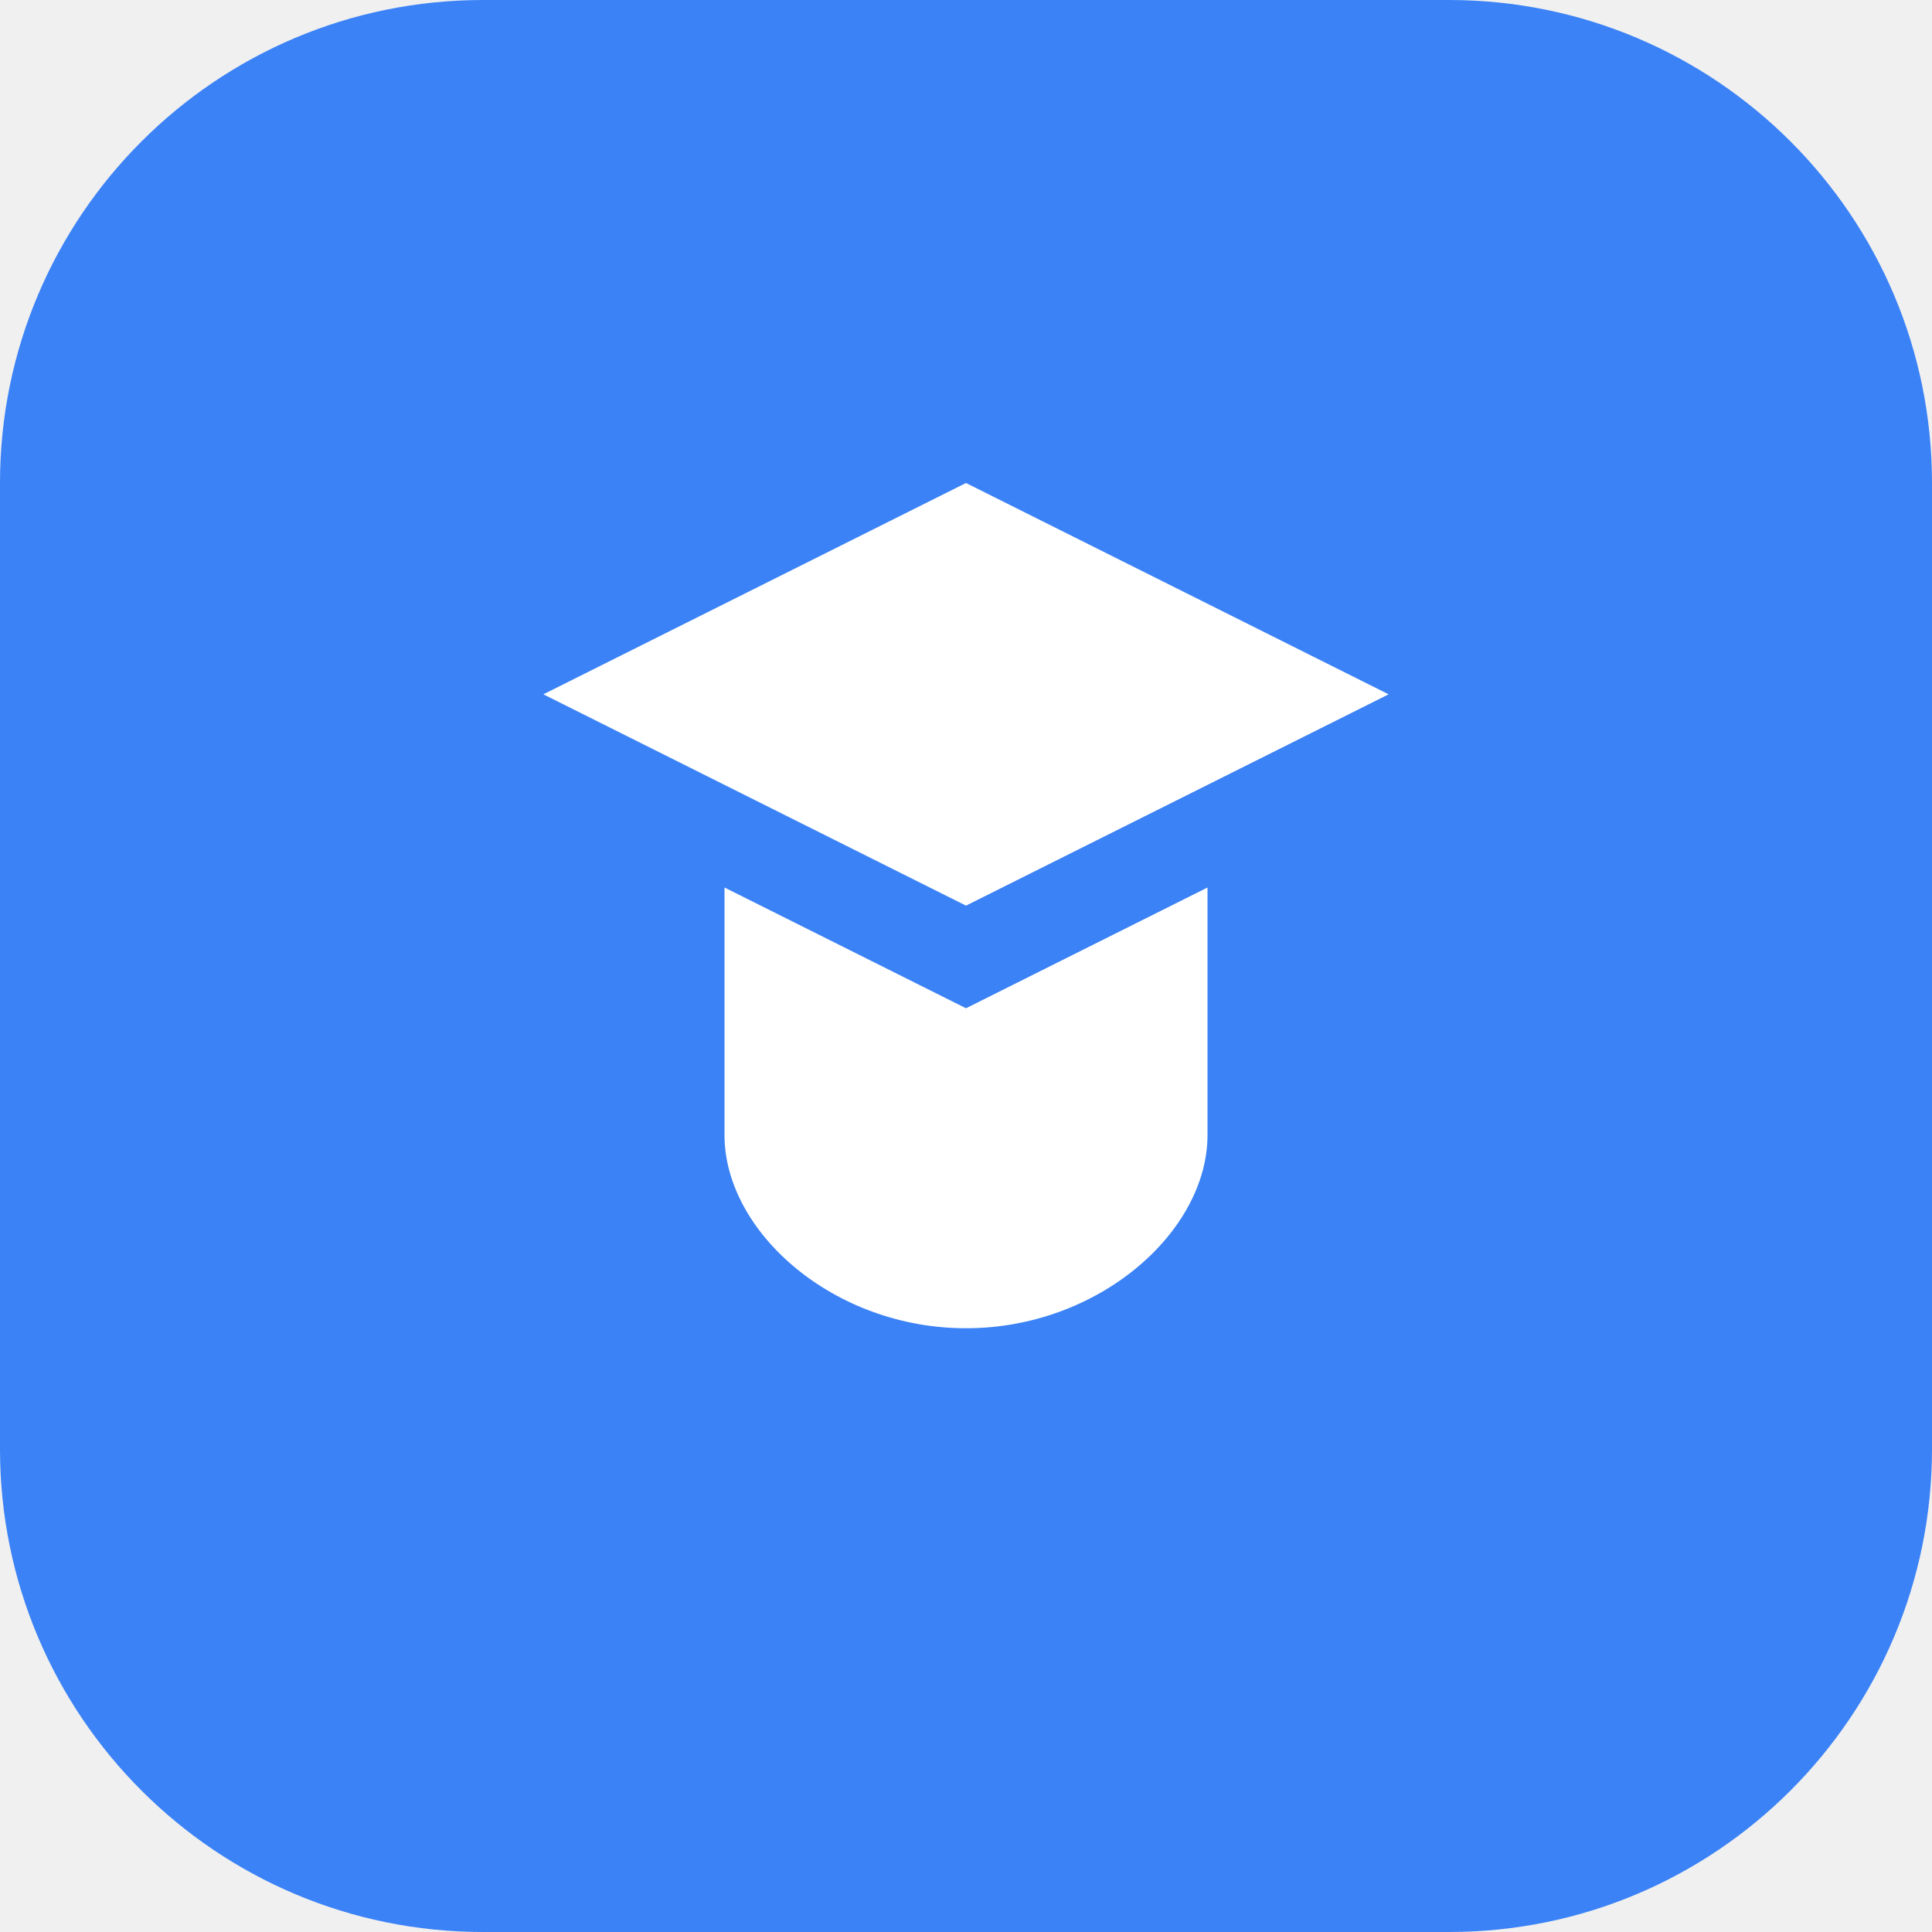
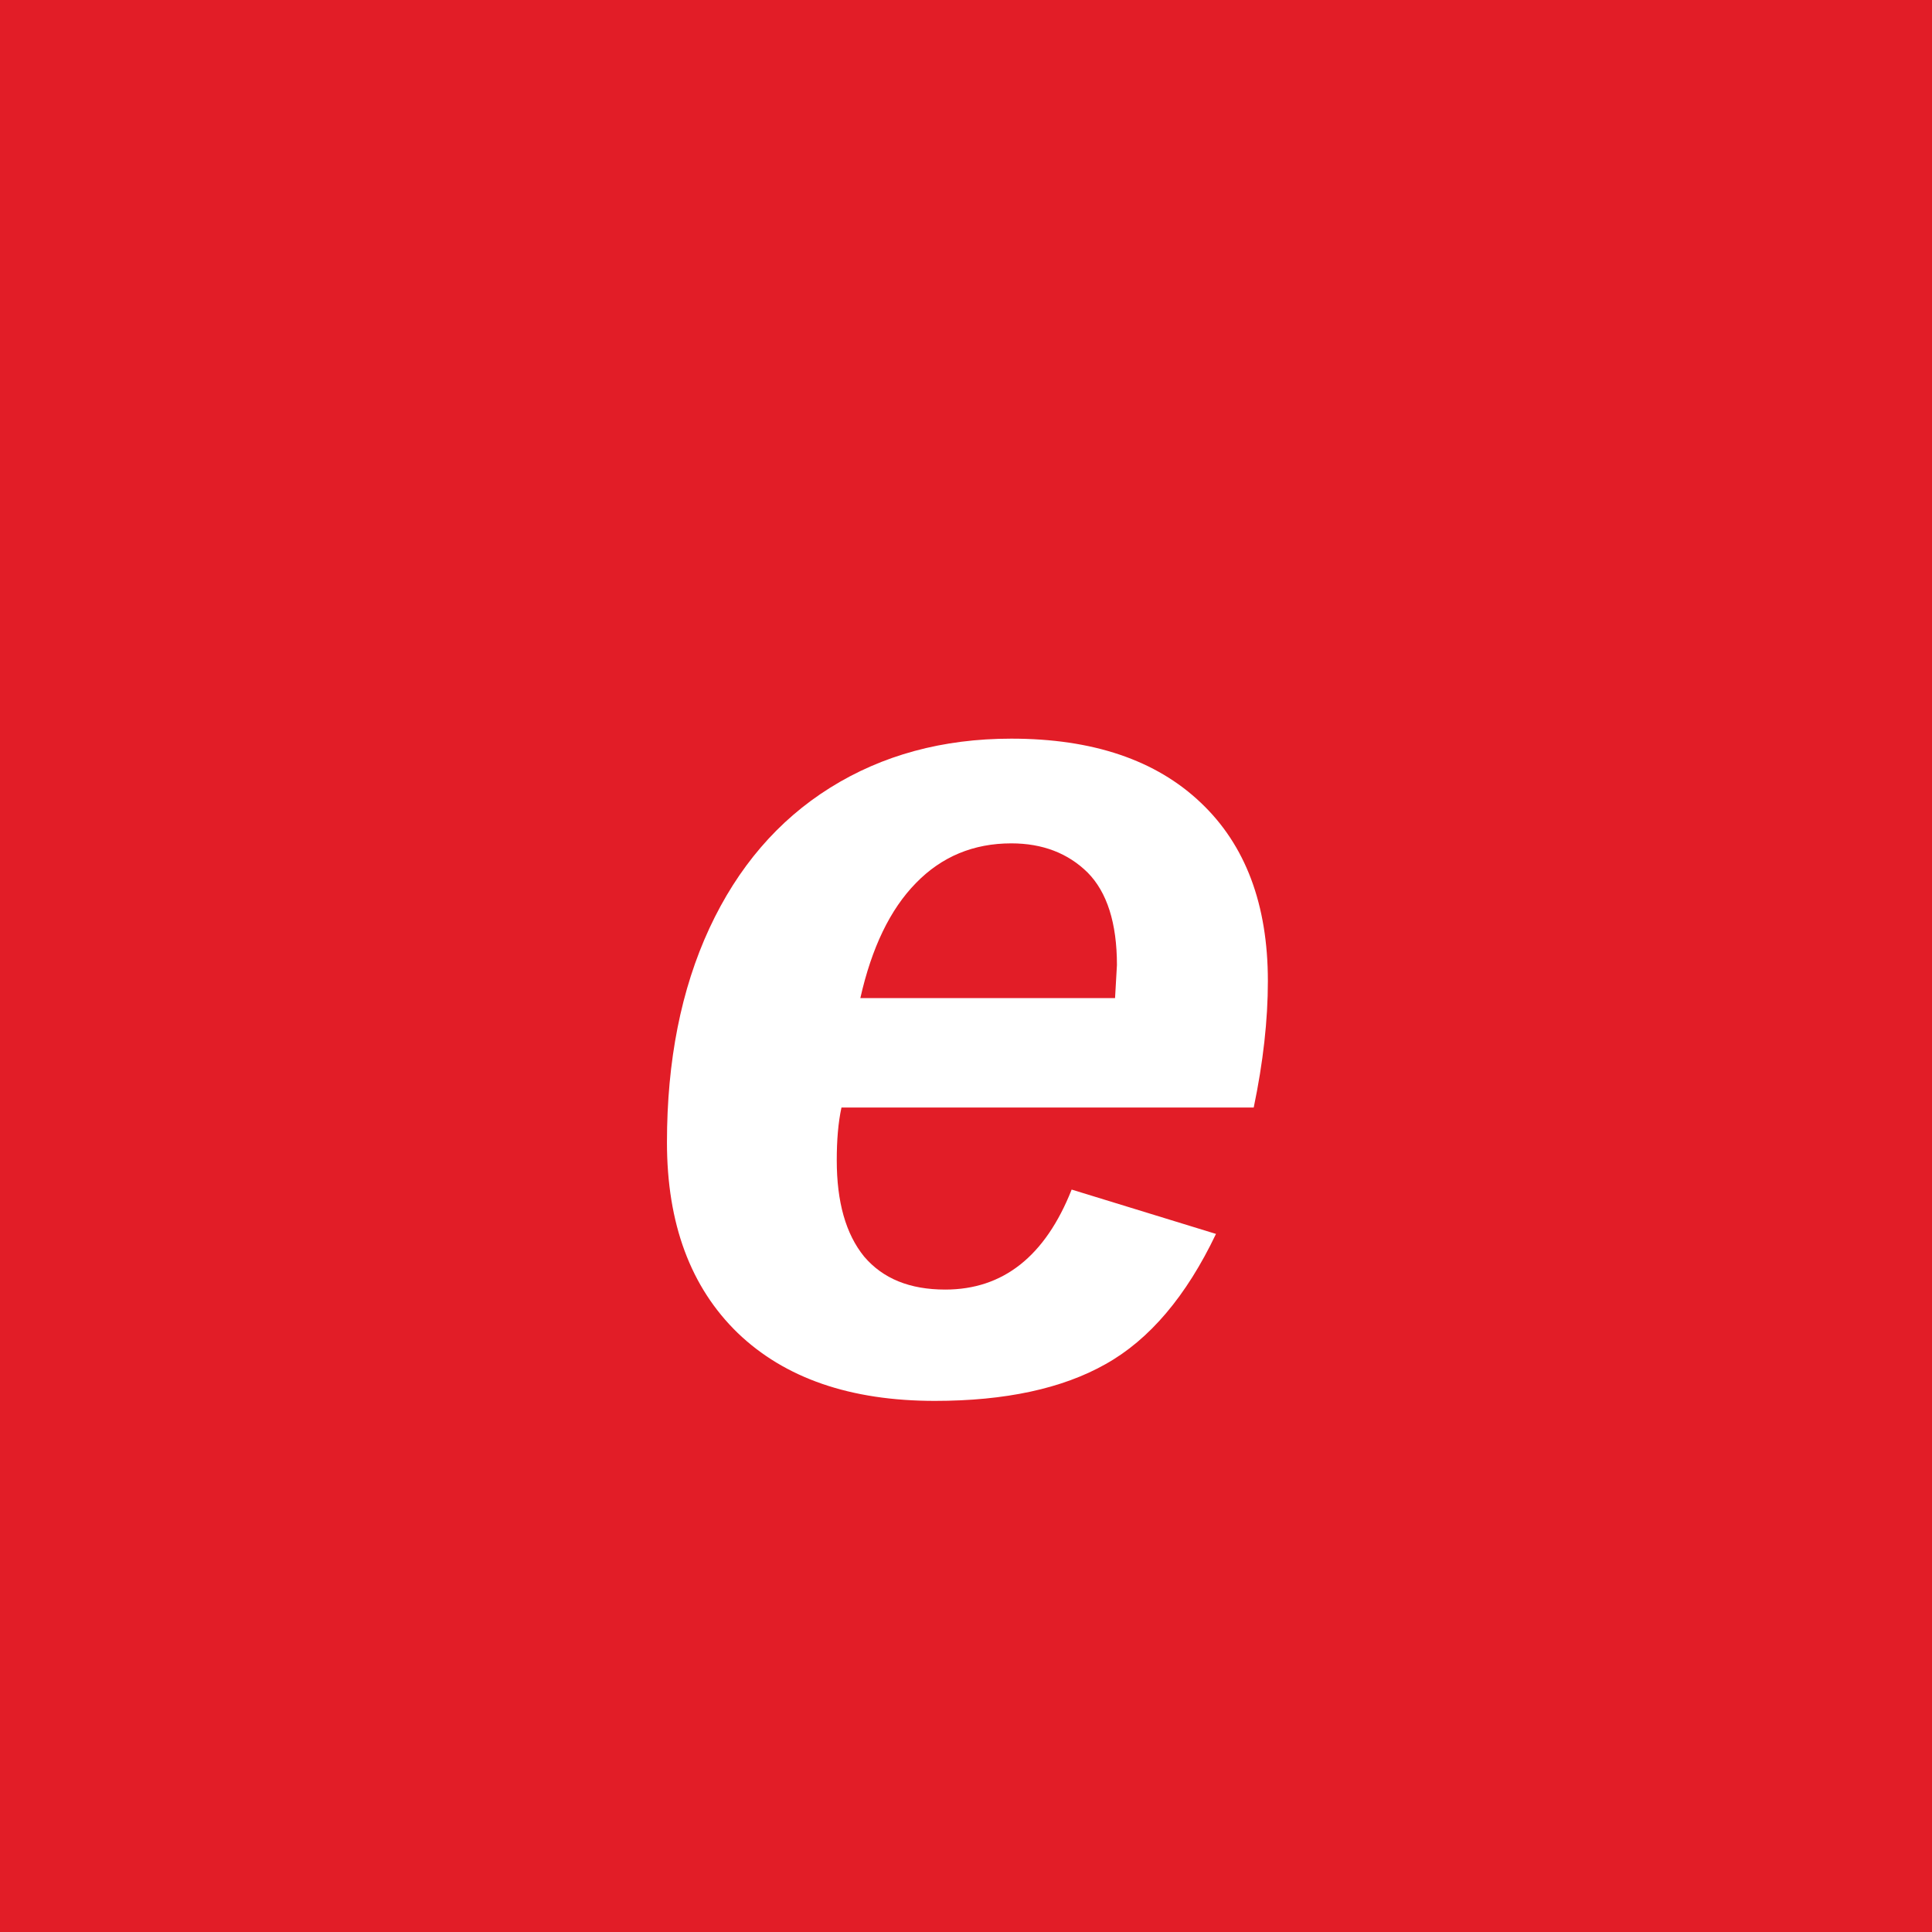
<svg xmlns="http://www.w3.org/2000/svg" viewBox="0 0 32 32">
-   <rect width="32" height="32" rx="8" fill="#3b82f6" />
-   <path d="M9 11.5 16 8l7 3.5-7 3.5-7-3.5Zm3 3.2v4.1c0 1.6 1.8 3.2 4 3.2s4-1.6 4-3.2v-4.1L16 16.7l-4-2Z" fill="#fff" />
+   <rect width="32" height="32" fill="#e21d27" />
+   <text x="16" y="23" text-anchor="middle" font-family="Futura, 'Helvetica Neue', Arial, sans-serif" font-weight="900" font-style="italic" font-size="20" fill="#fff">e</text>
</svg>
